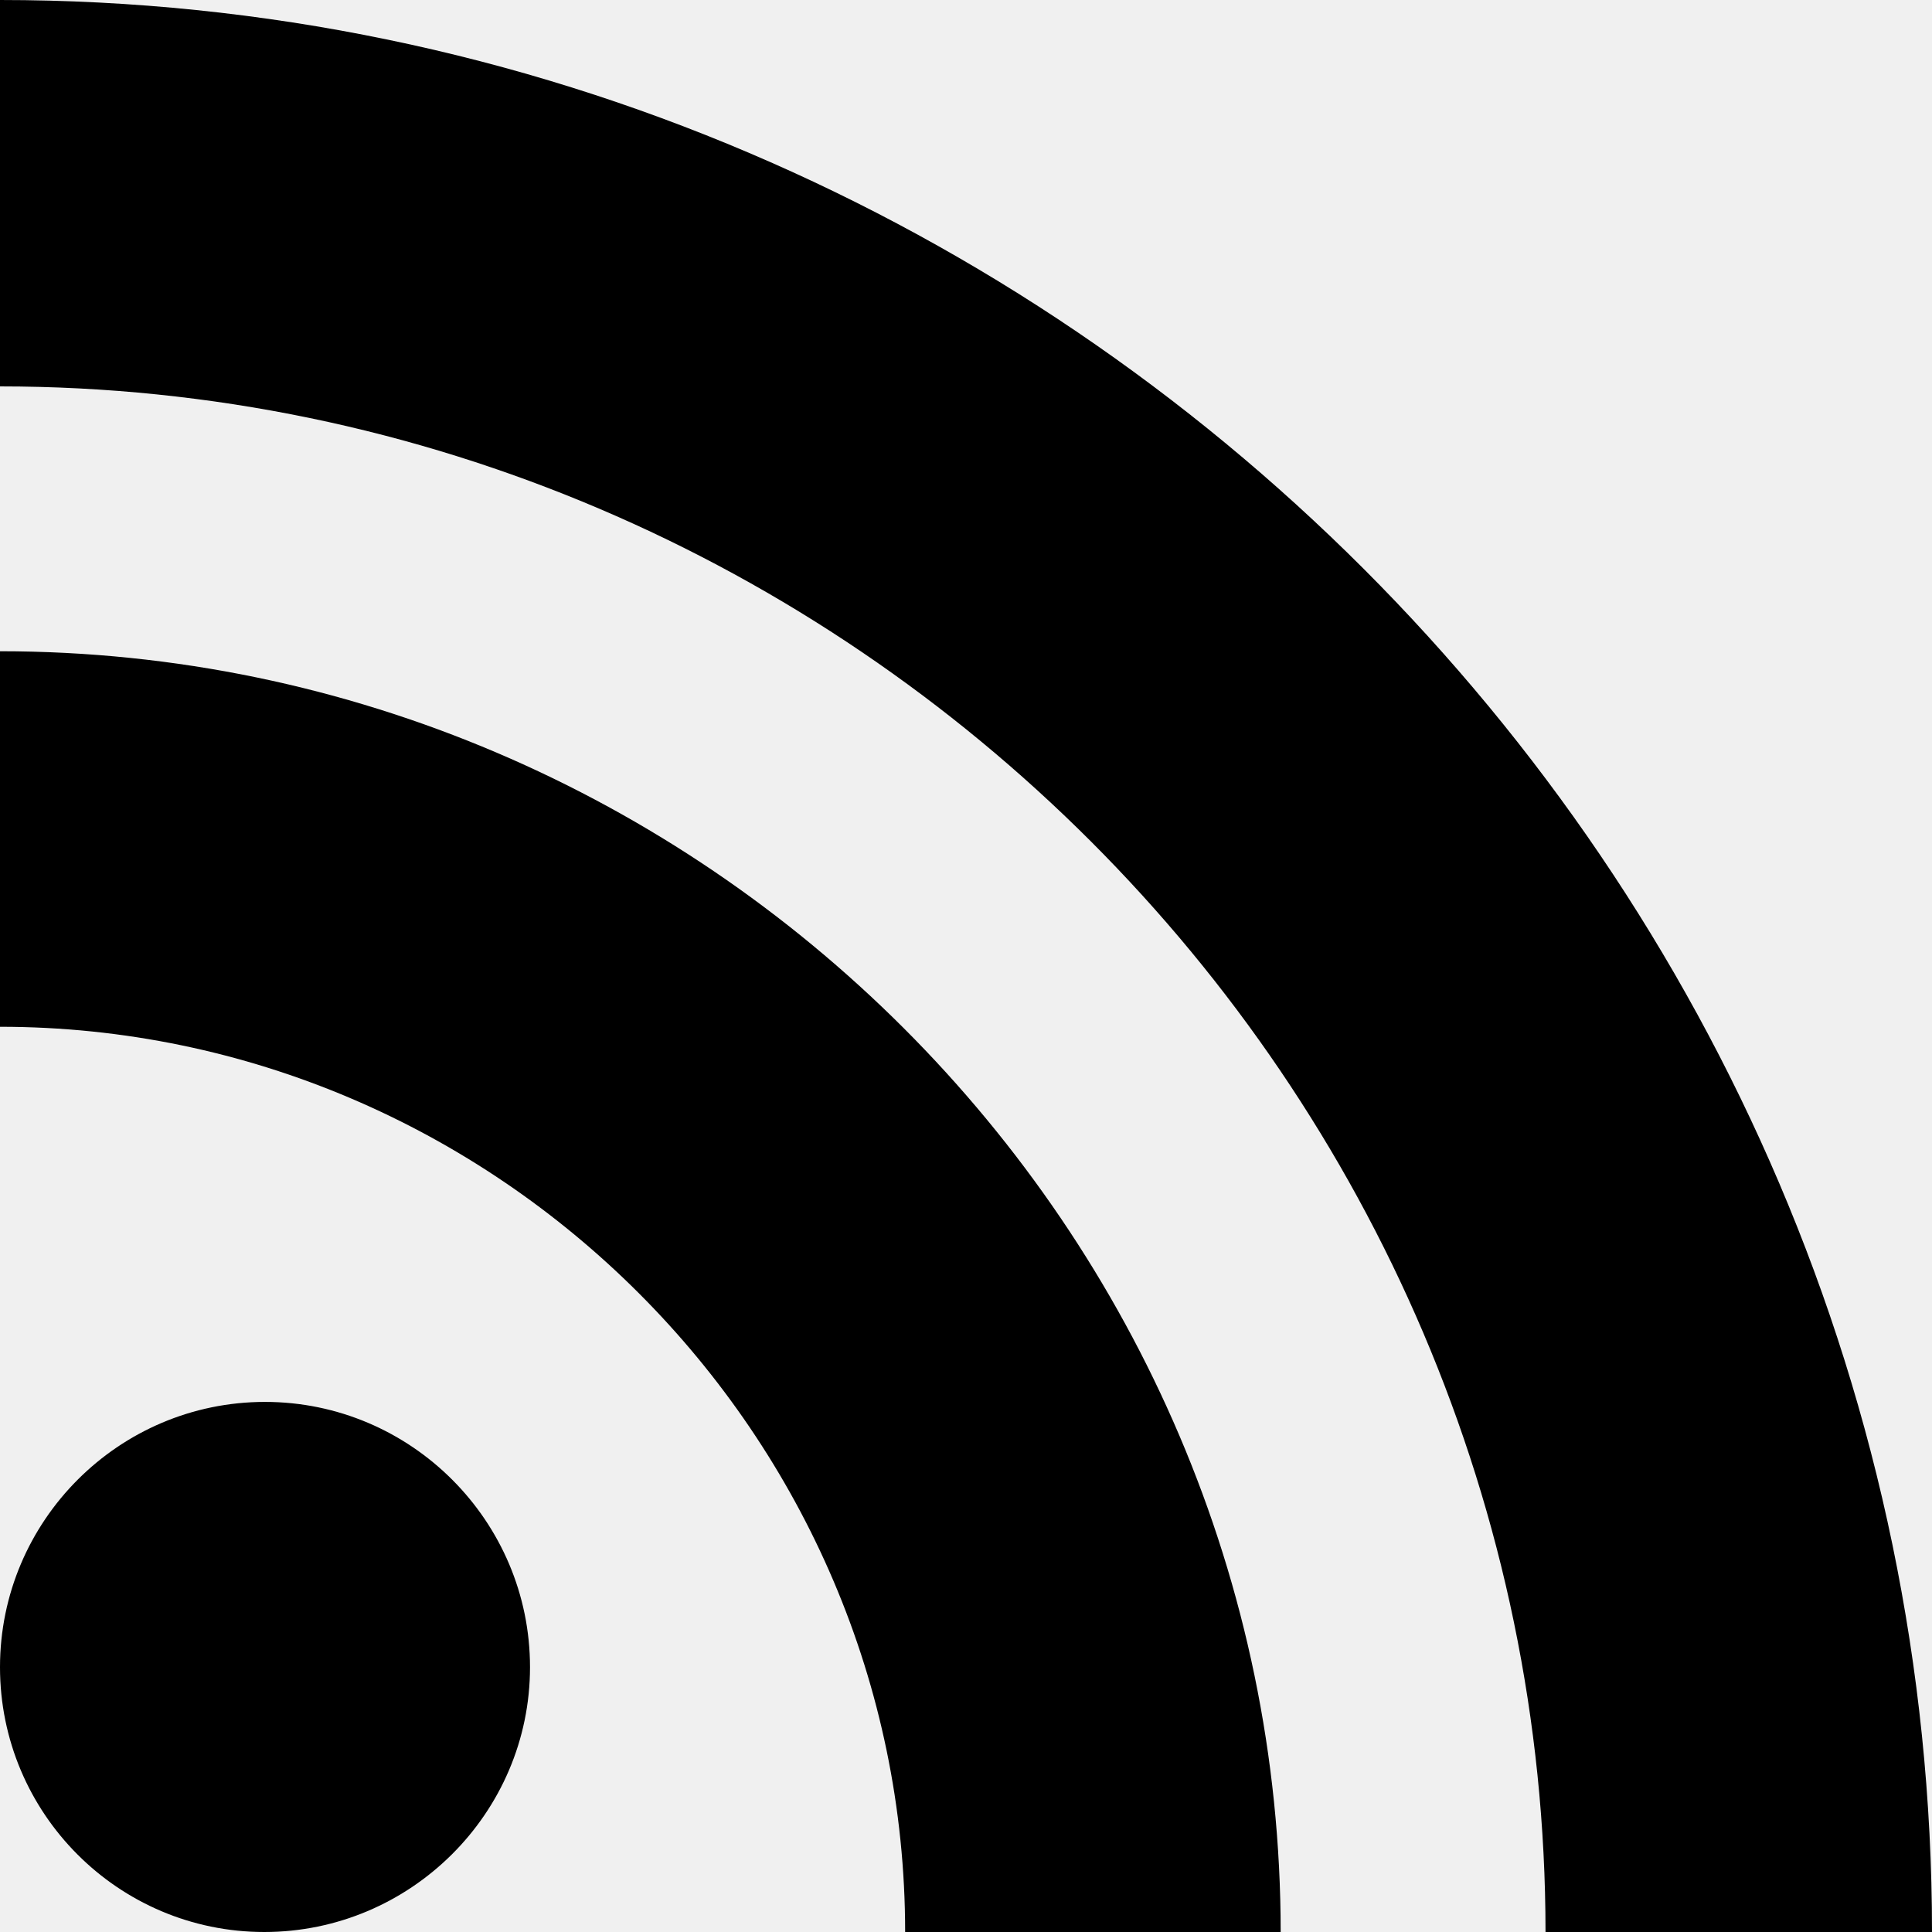
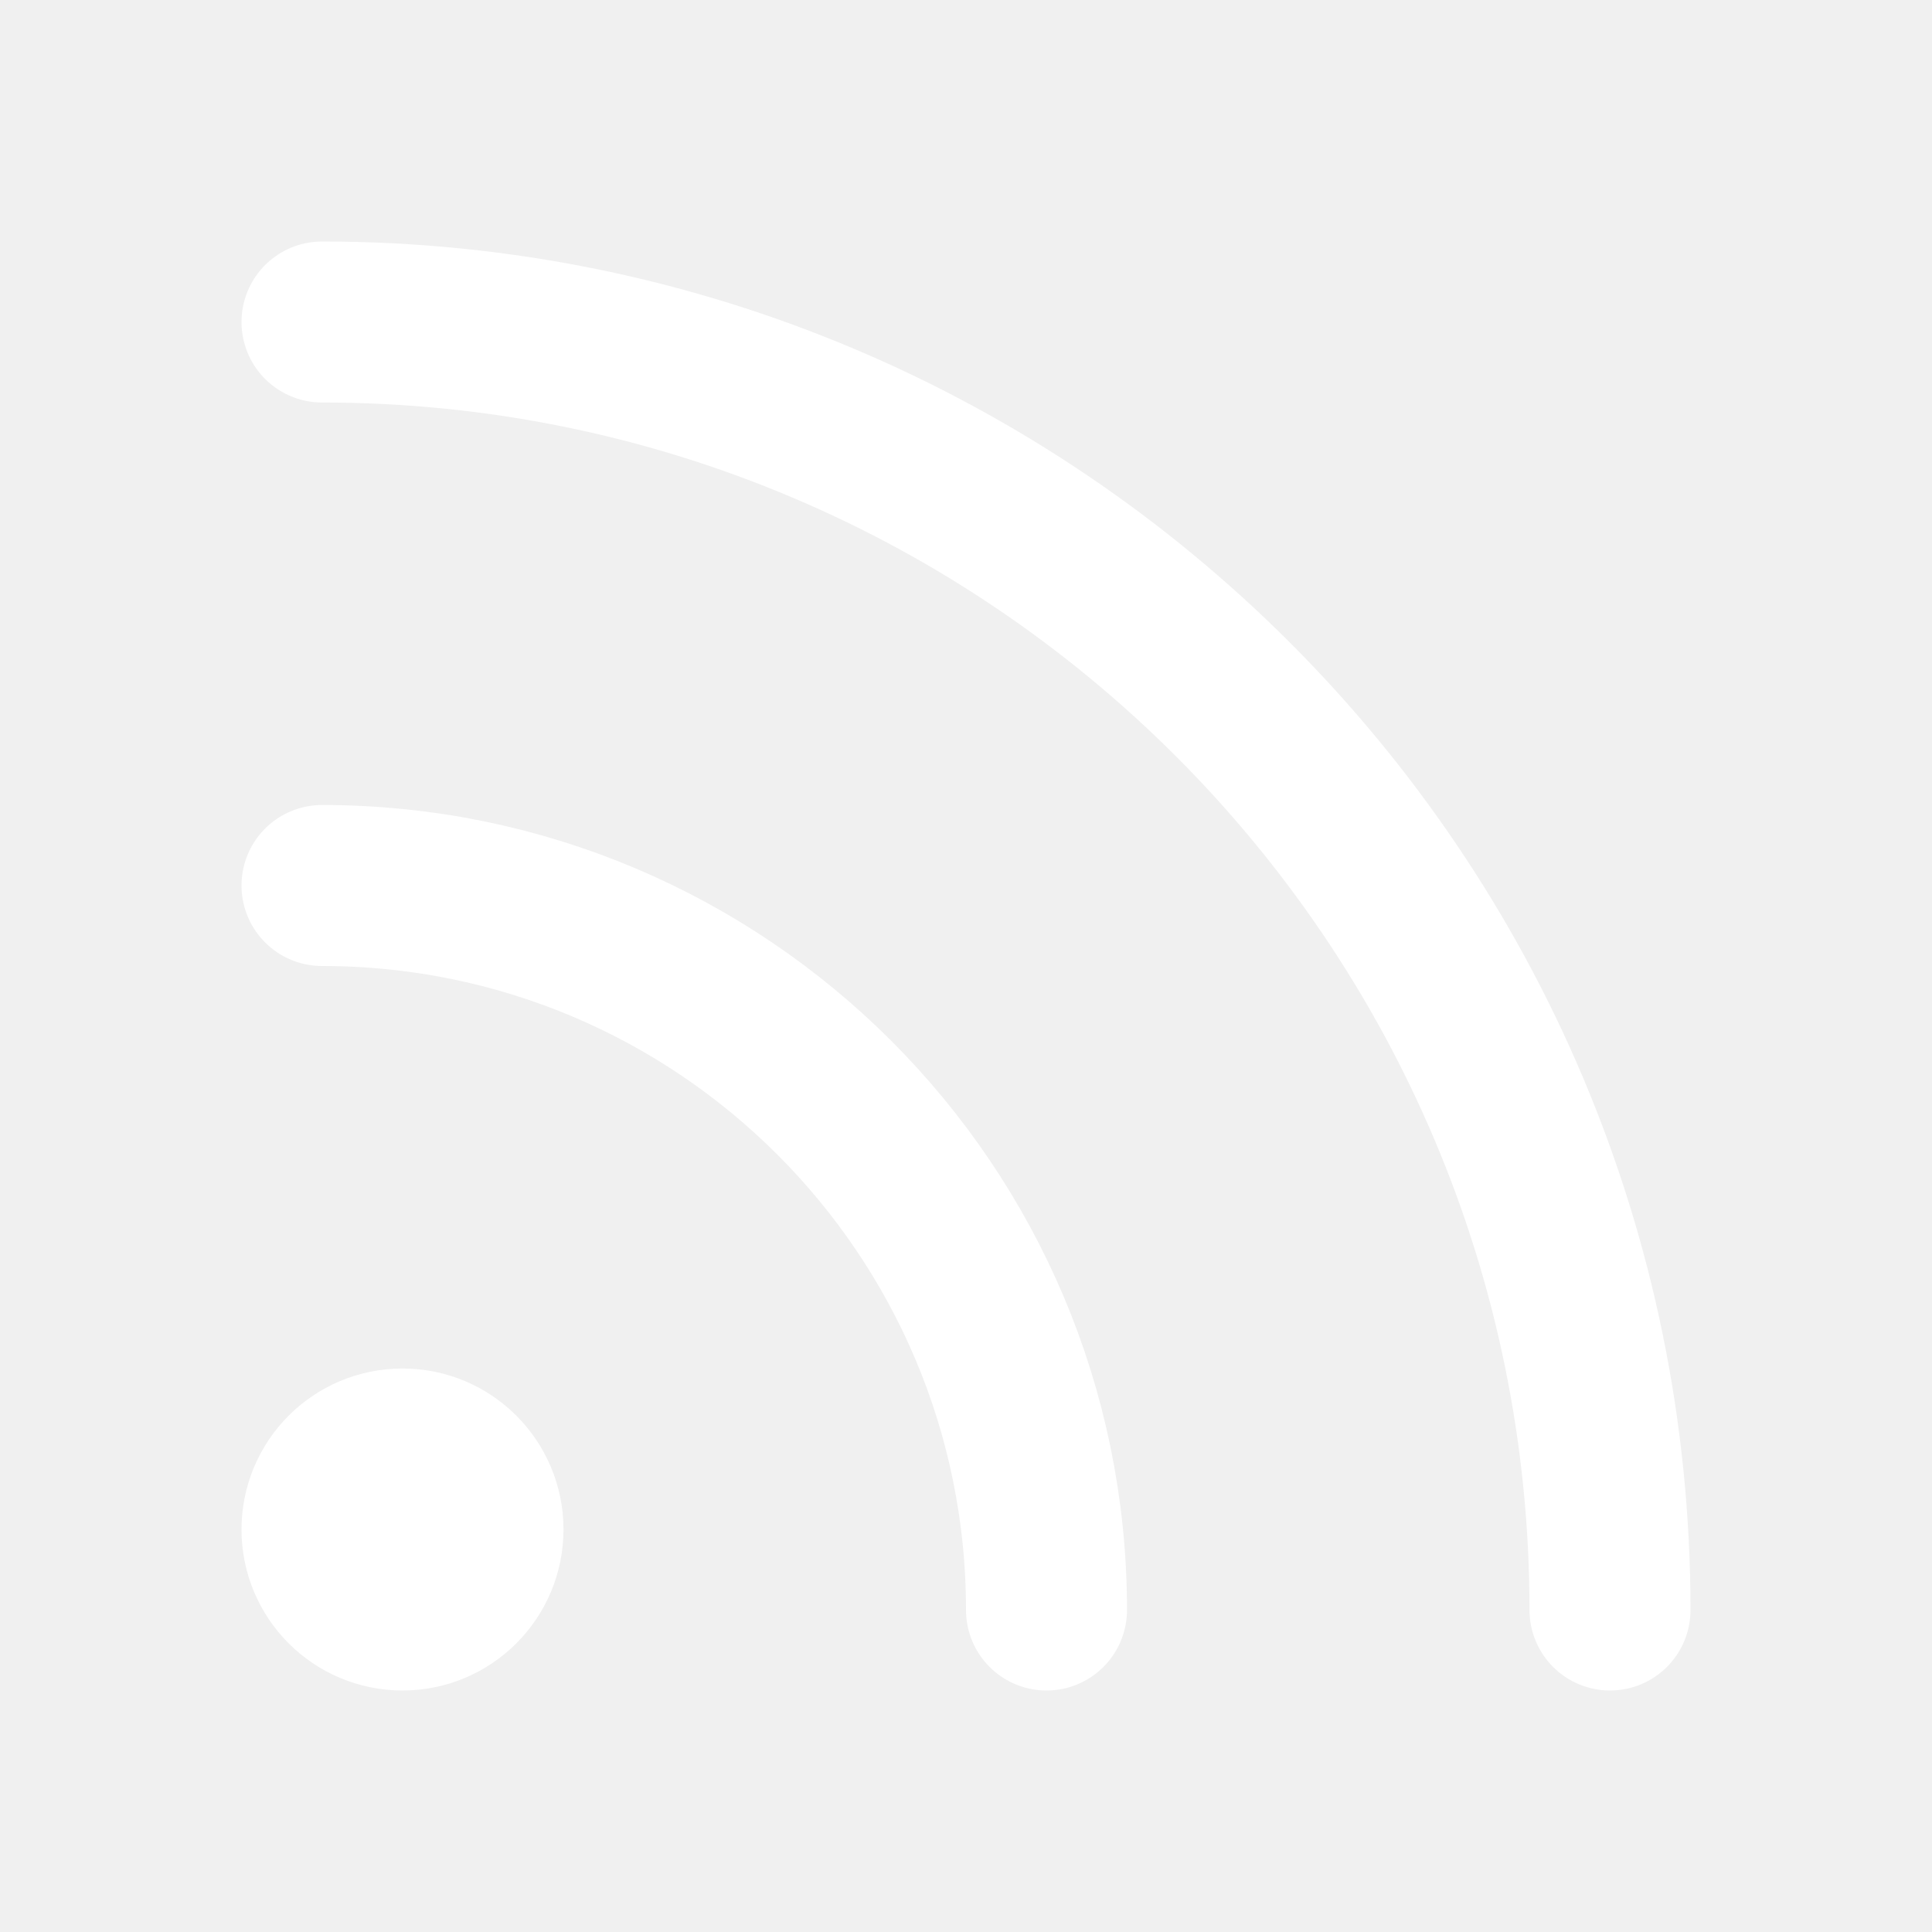
- <svg xmlns="http://www.w3.org/2000/svg" role="img" viewBox="0 0 24 24">
-   <path d="M19.199 24C19.199 13.467 10.533 4.8 0 4.8V0c13.165 0 24 10.835 24 24h-4.801zM3.291 17.415c1.814 0 3.293 1.479 3.293 3.295 0 1.813-1.485 3.29-3.301 3.29C1.47 24 0 22.526 0 20.71s1.475-3.294 3.291-3.295zM15.909 24h-4.665c0-6.169-5.075-11.245-11.244-11.245V8.09c8.727 0 15.909 7.184 15.909 15.91z" />
+ <svg xmlns="http://www.w3.org/2000/svg" width="48" height="48" viewBox="0 0 24 24" fill="none" stroke="#ffffff" stroke-width="2" stroke-linecap="round" stroke-linejoin="round" class="feather feather-rss">
+   <path d="M4 11a9 9 0 0 1 9 9" />
+   <path d="M4 4a16 16 0 0 1 16 16" />
+   <circle cx="5" cy="19" r="1" />
</svg>
